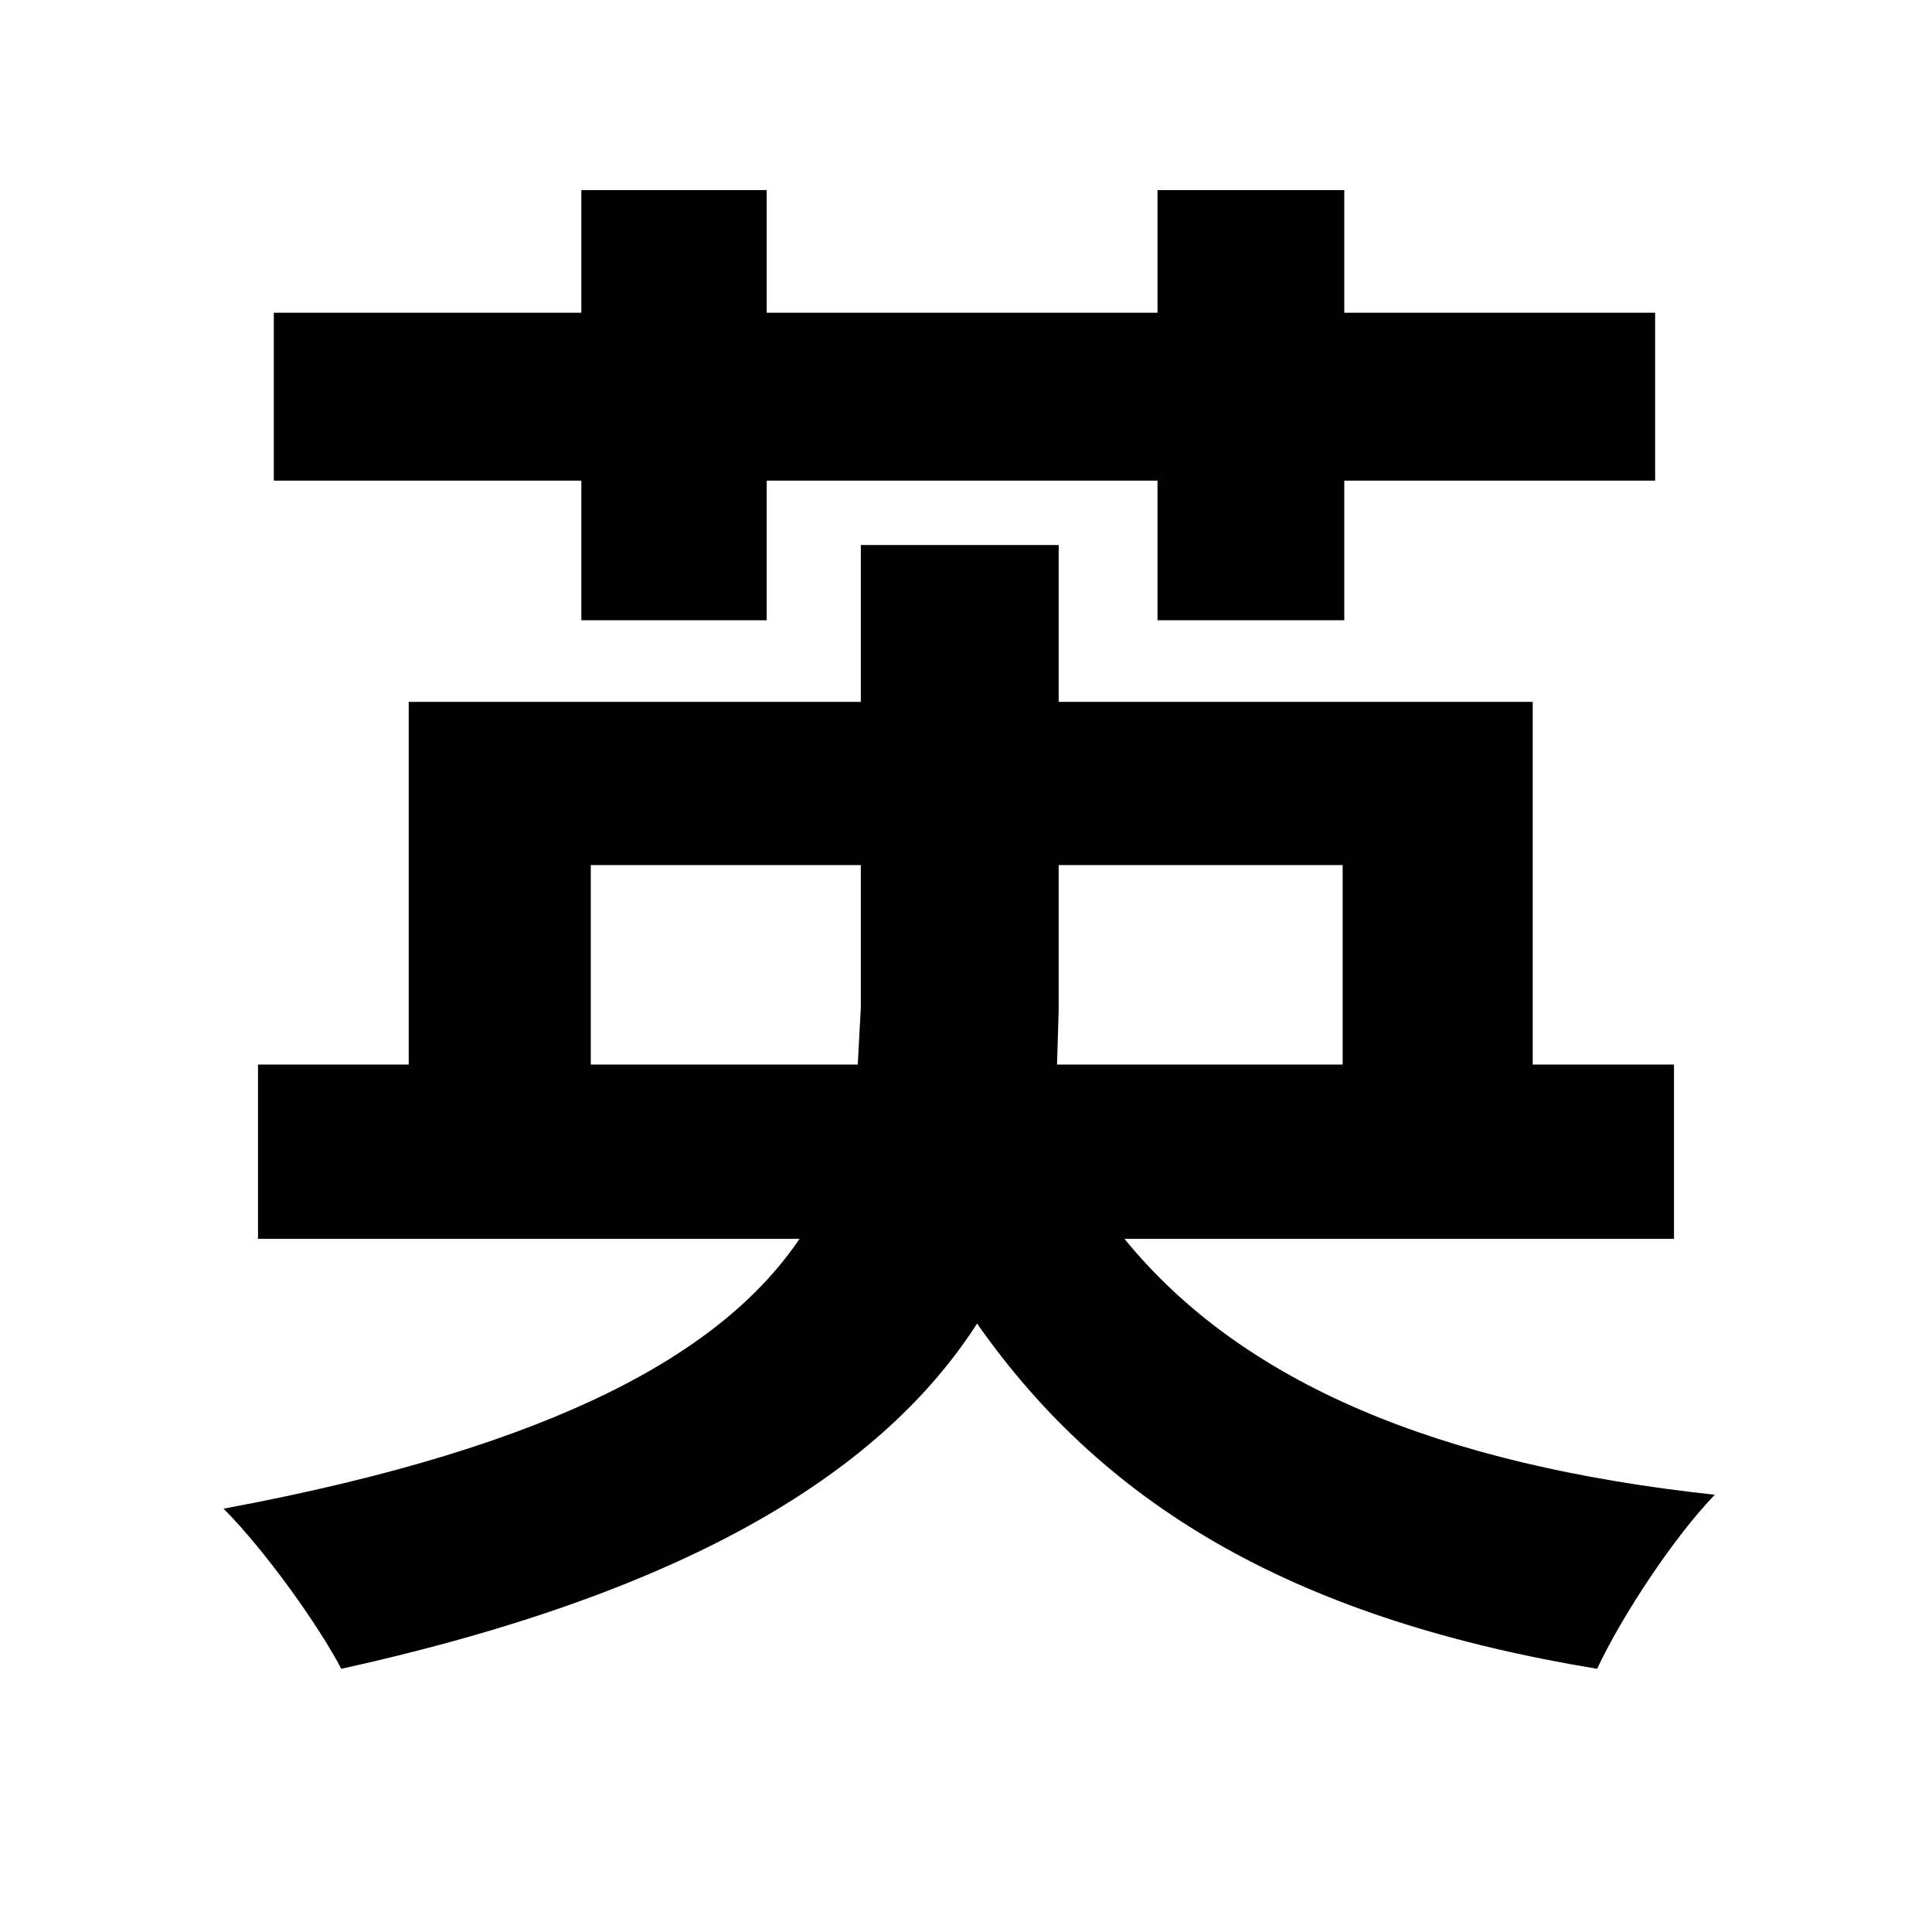
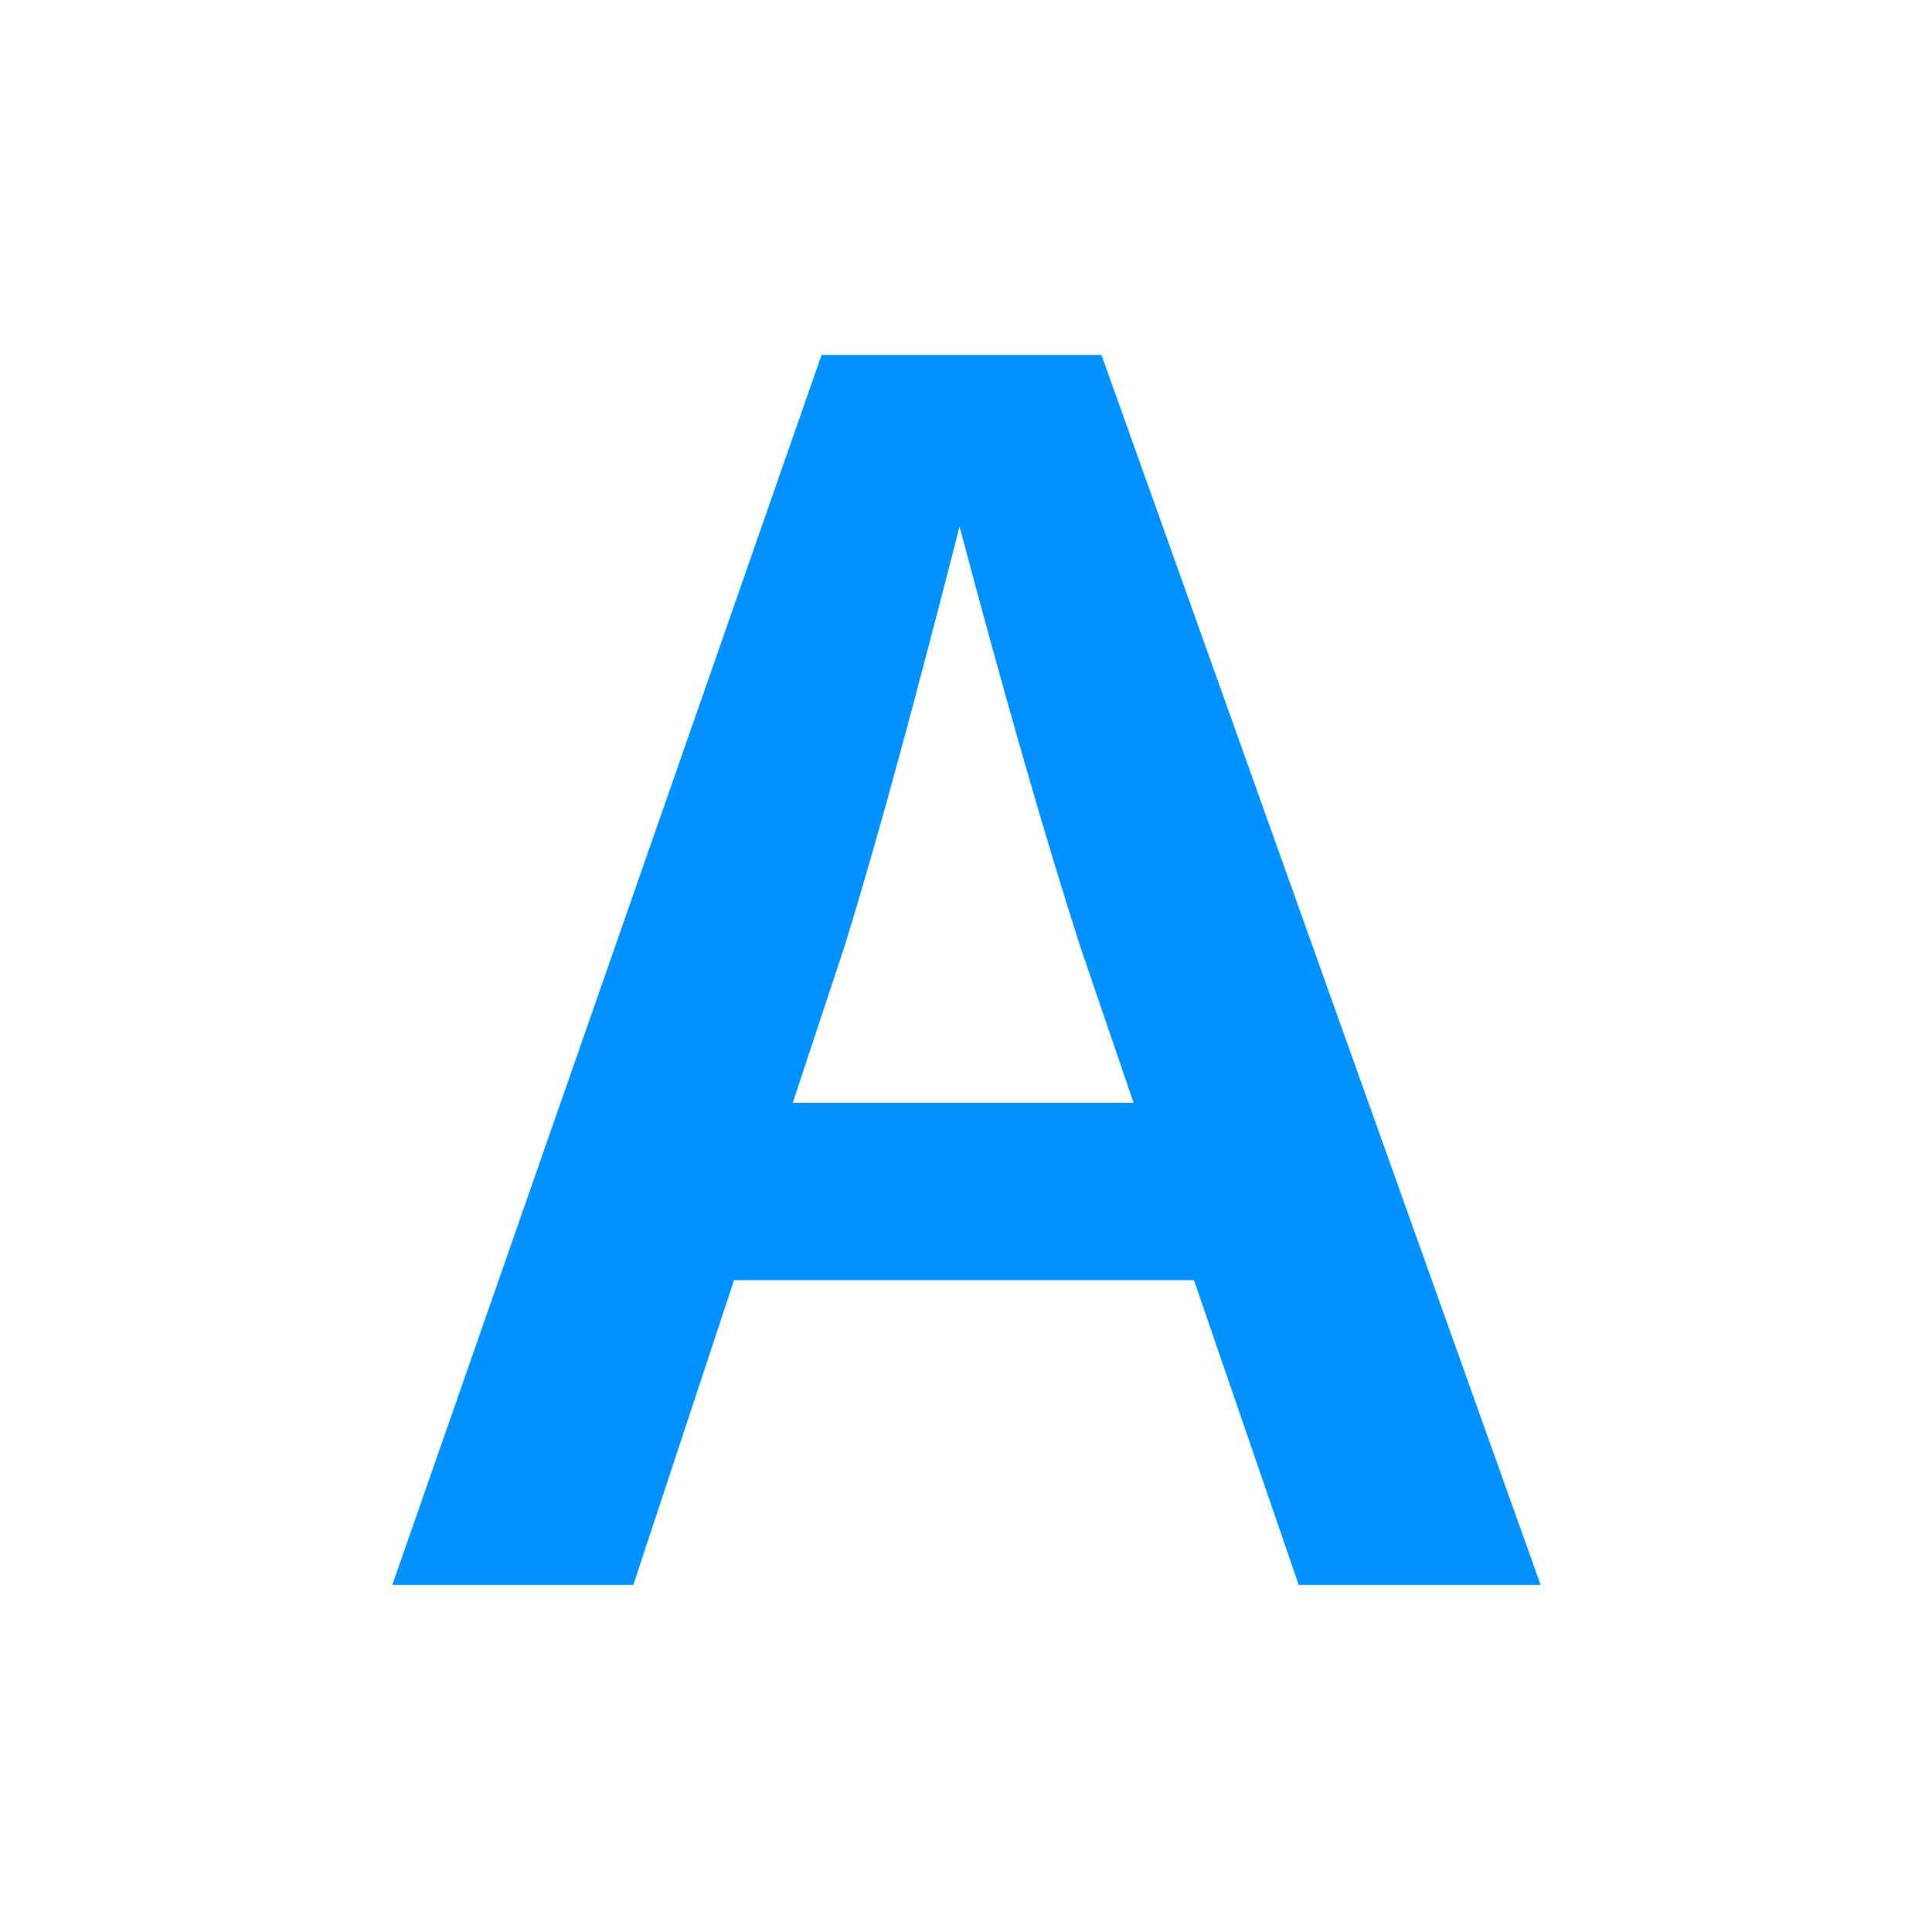
<svg xmlns="http://www.w3.org/2000/svg" width="128" height="128" viewBox="0 0 128 128">
-   <text x="64" y="101" fill="#000000" font-family="PingFang TC, sans-serif" font-size="104" font-weight="600" text-anchor="middle">英</text>
+   <text x="64" y="105" fill="#0091FF" font-family="SF Pro Display, Helvetica Neue, sans-serif" font-size="112" font-weight="600" text-anchor="middle">A</text>
</svg>
